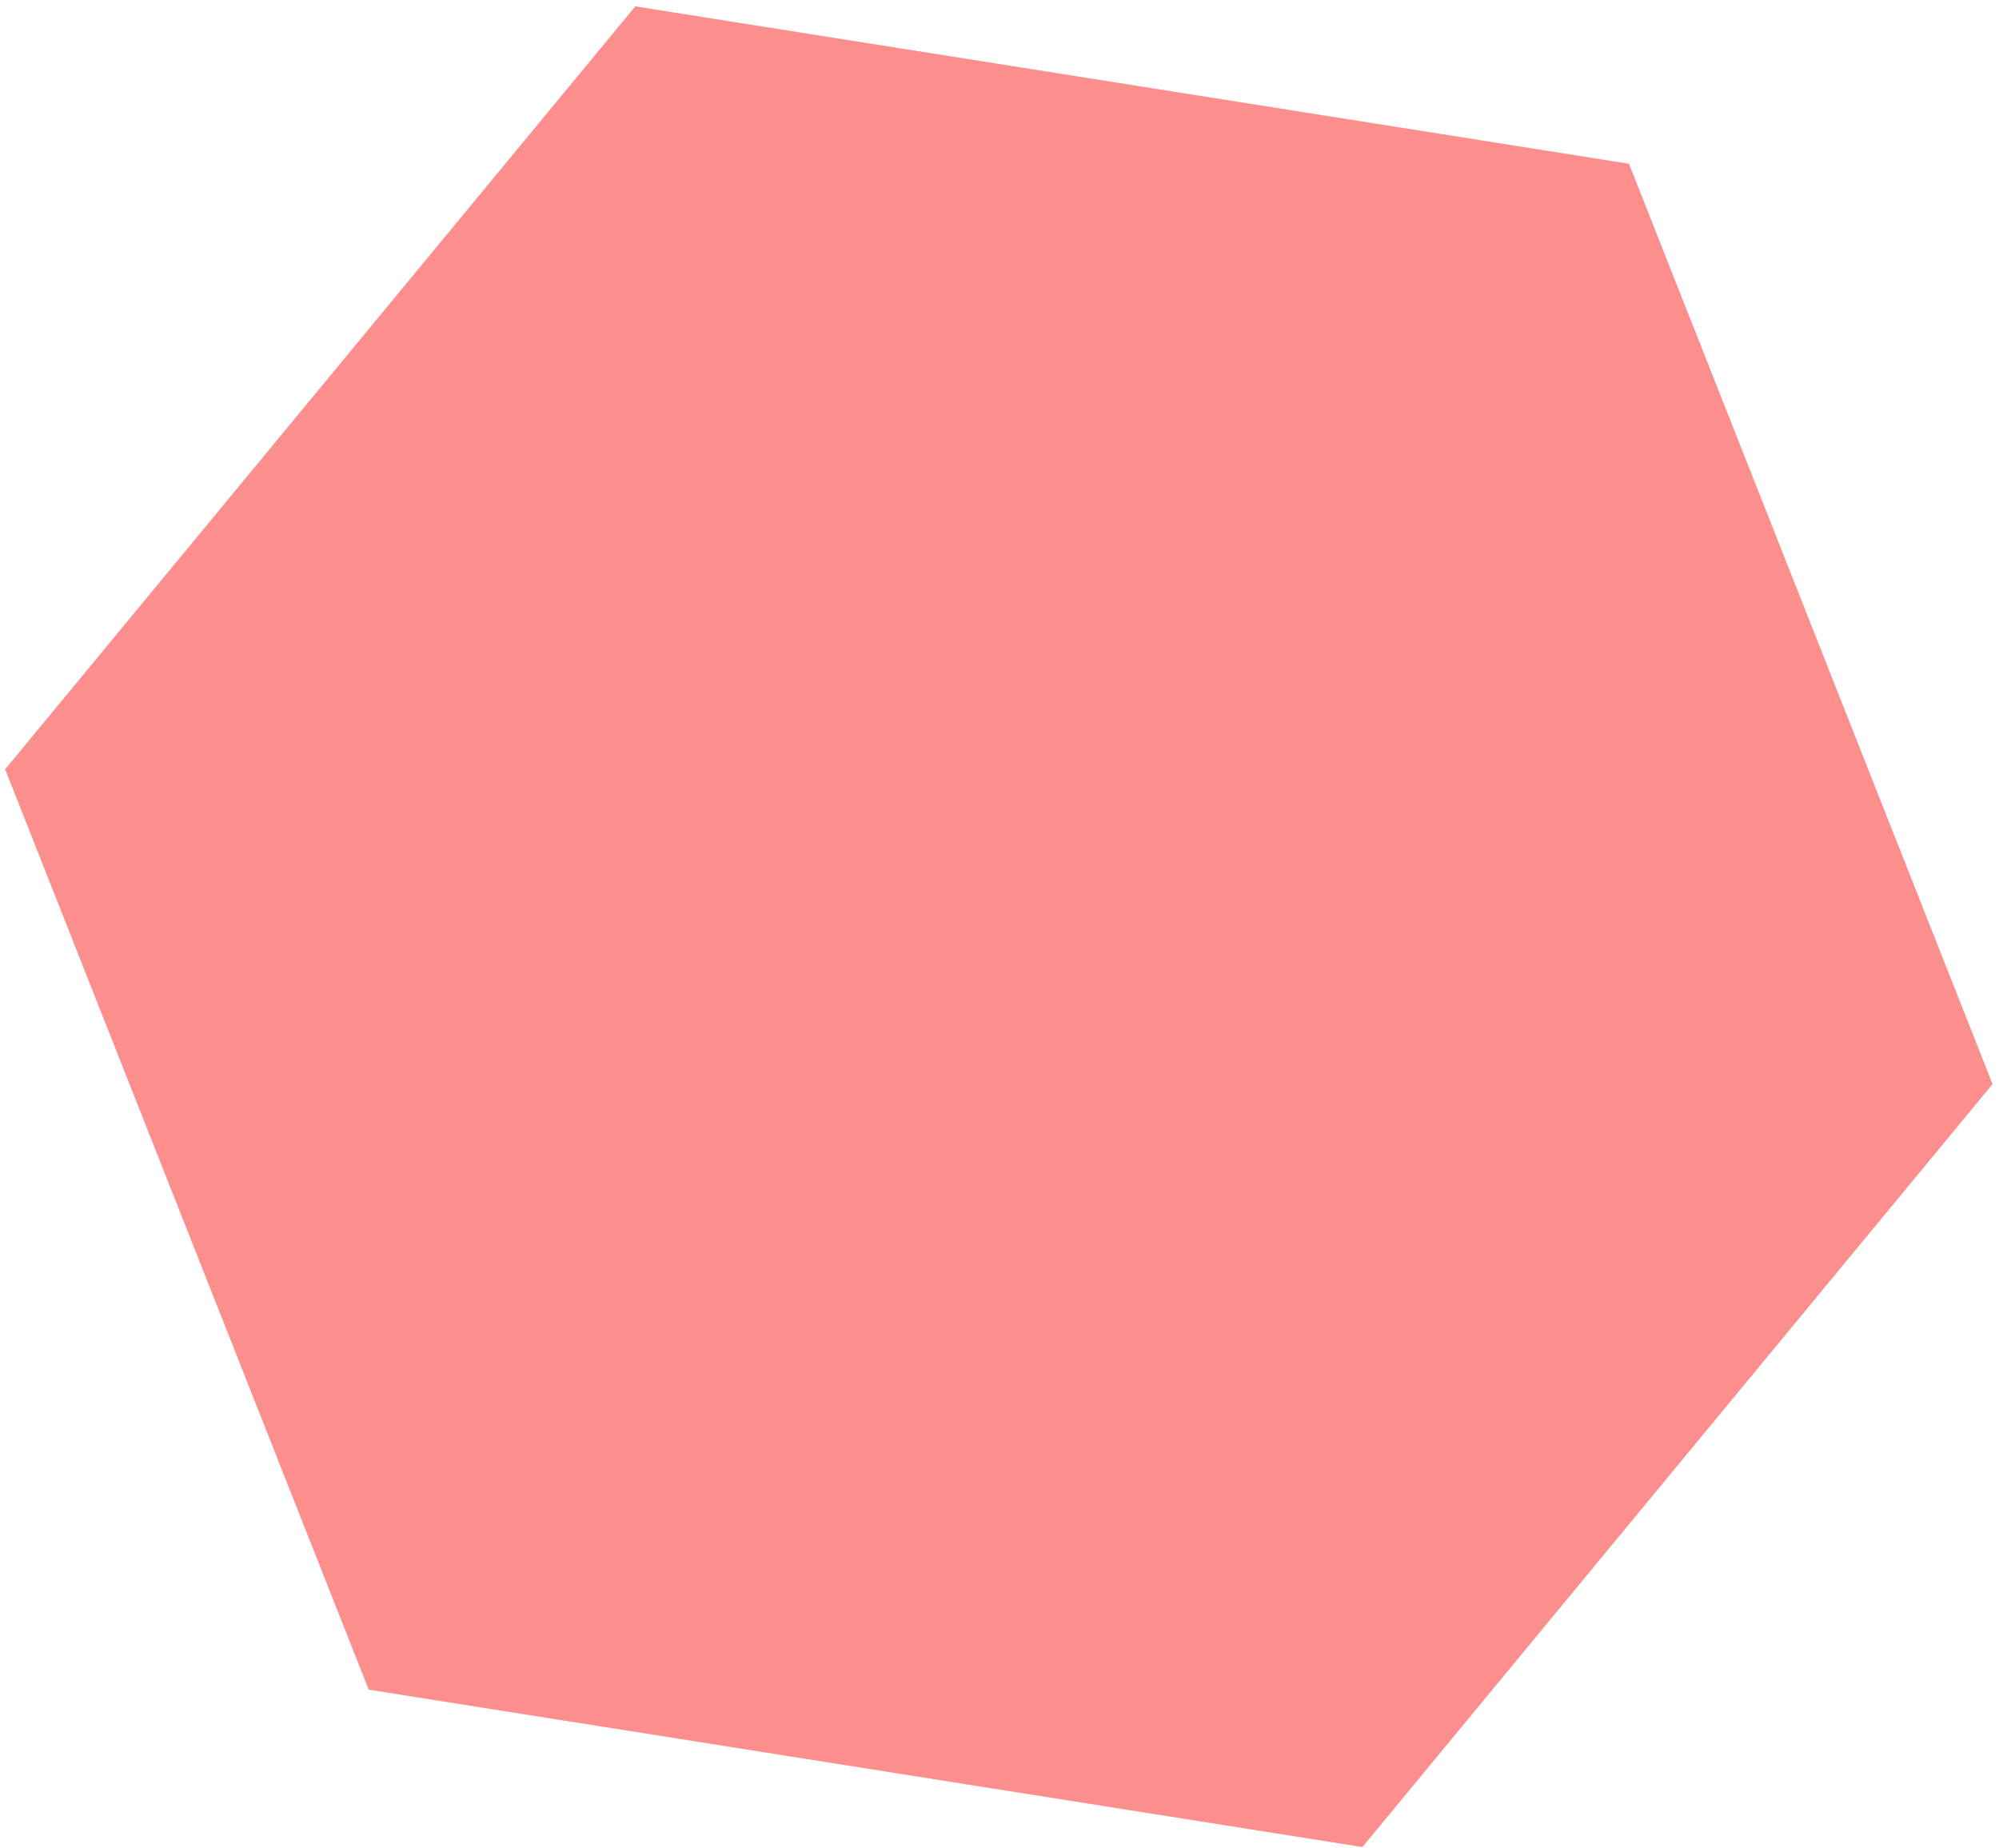
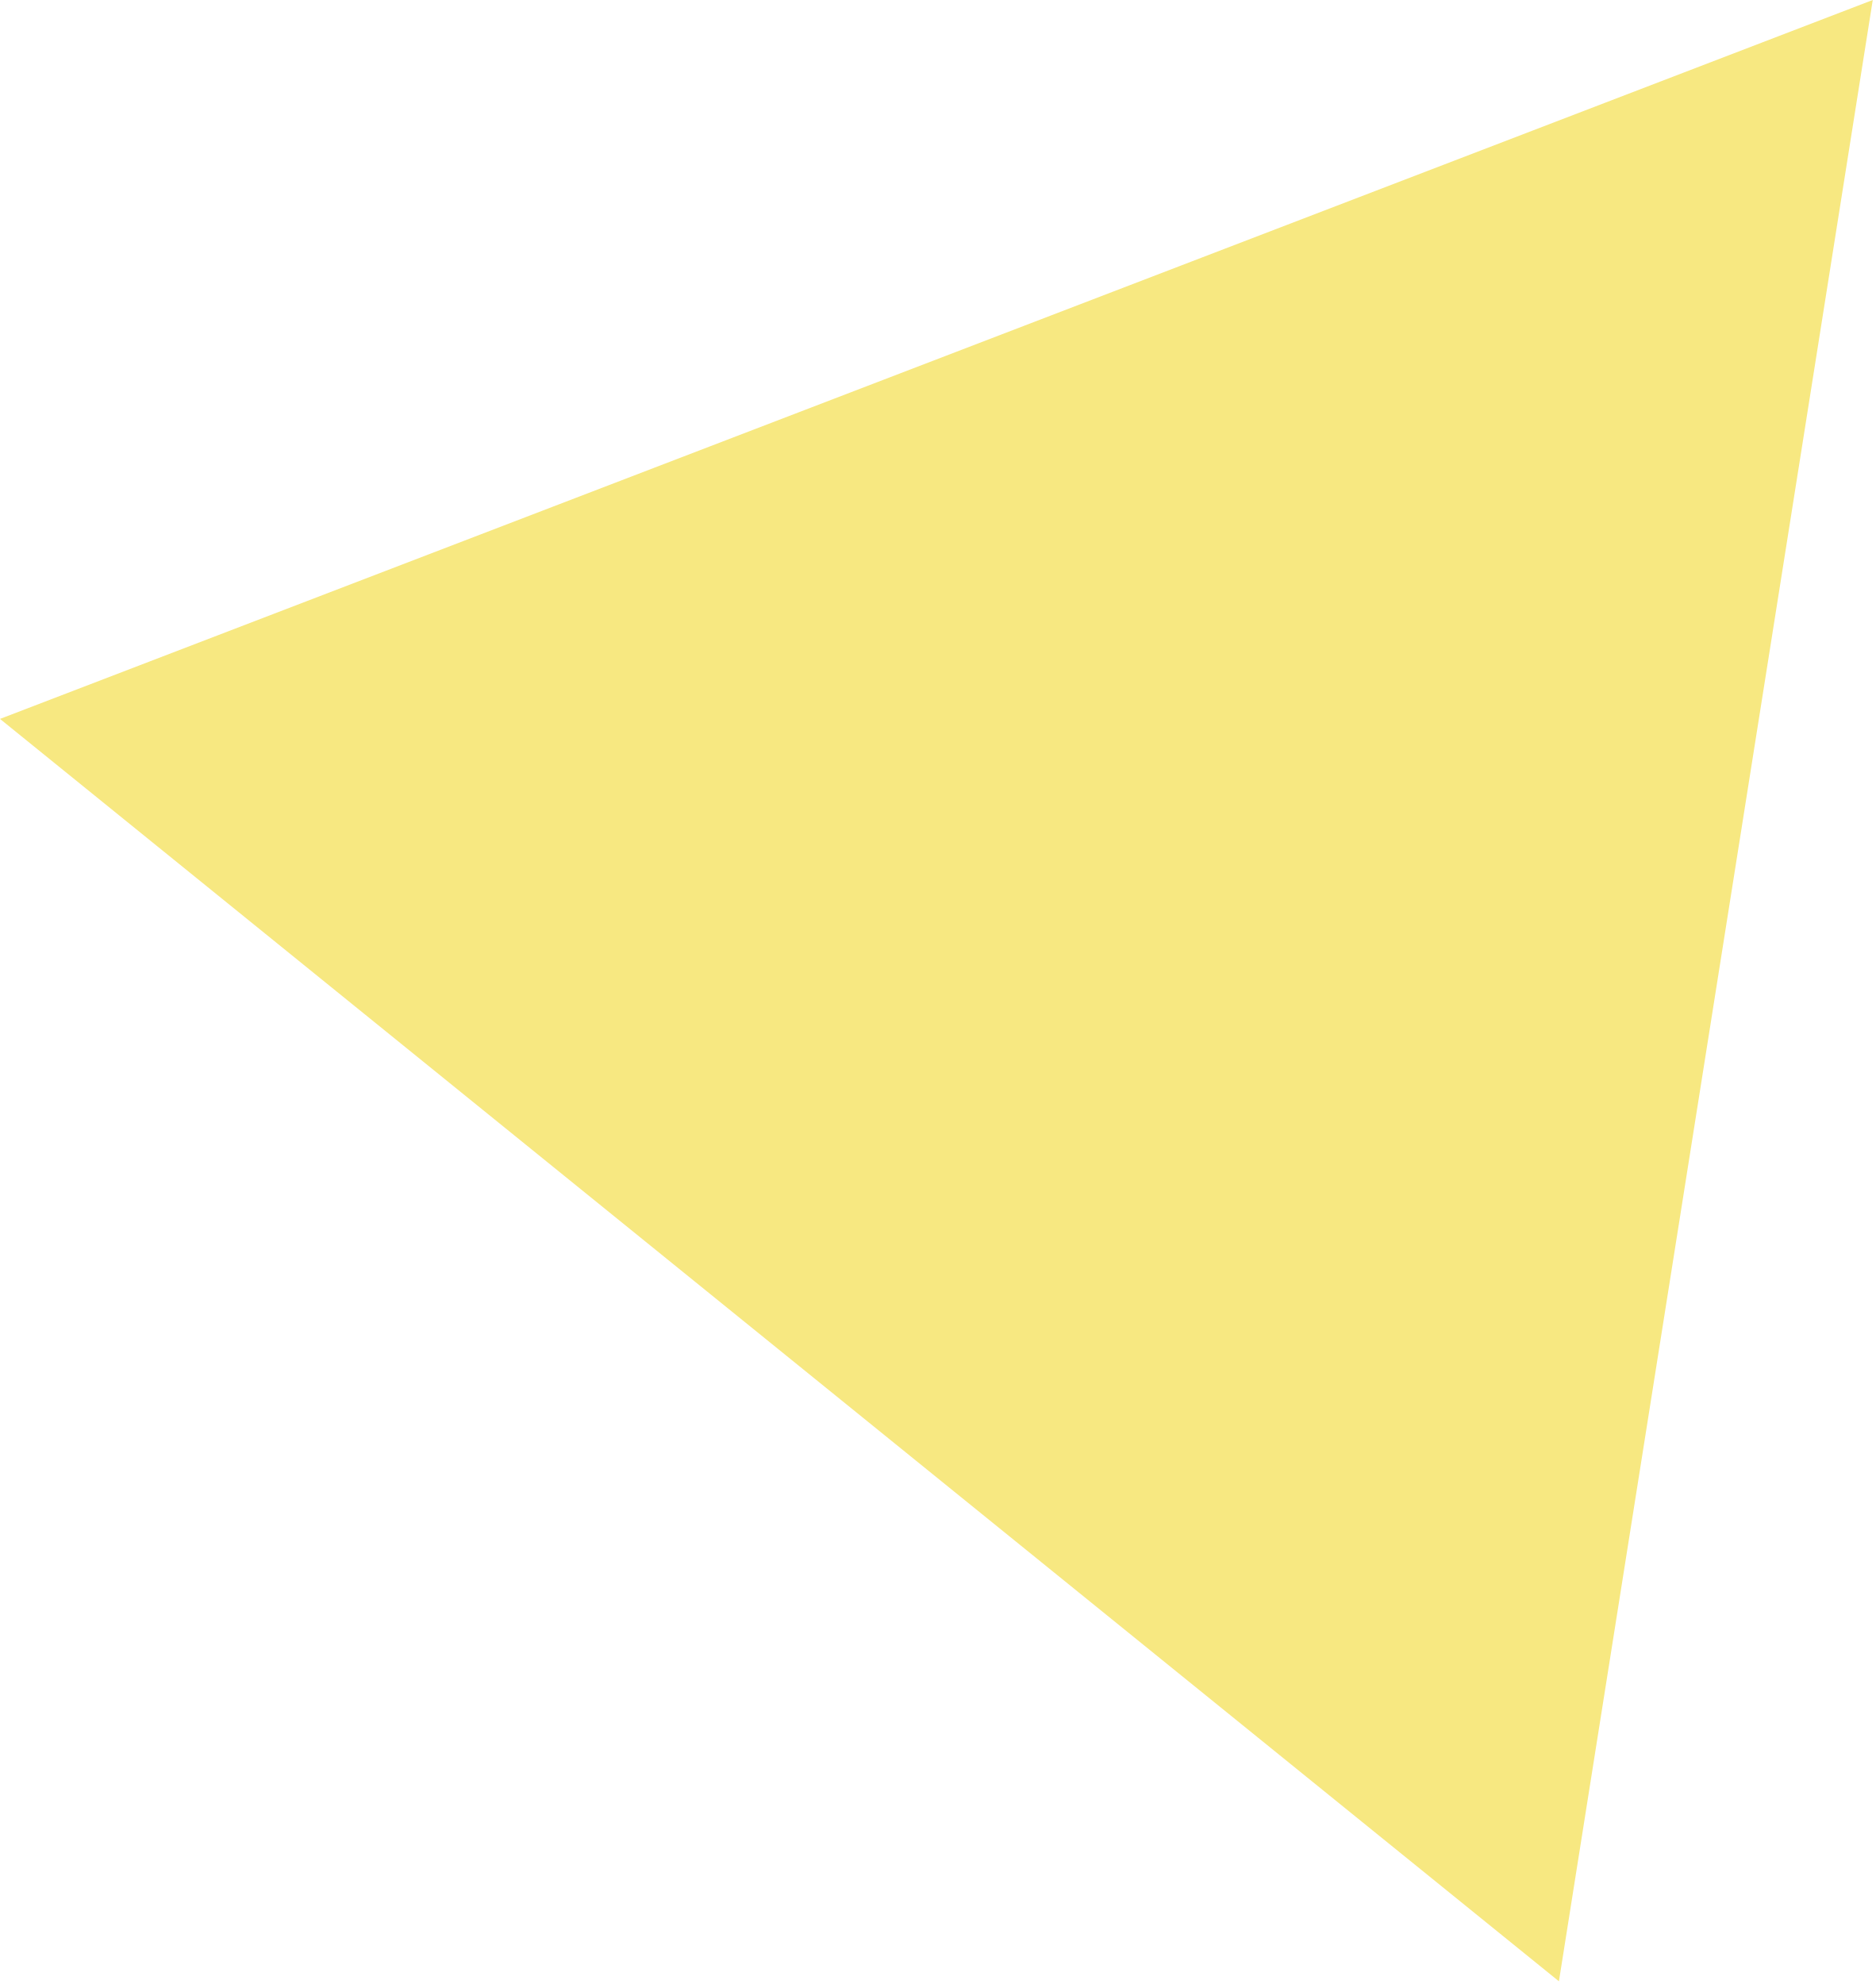
- <svg xmlns="http://www.w3.org/2000/svg" width="304" height="281" viewBox="0 0 304 281" fill="none">
-   <path d="M56.071 256.939L0.781 116.986L96.612 0.968L247.731 24.902L303.021 164.856L207.19 280.874L56.071 256.939Z" fill="#FC8F8D" />
+ <svg xmlns="http://www.w3.org/2000/svg" width="190" height="201" viewBox="0 0 190 201" fill="none">
+   <path d="M157.941 200.726L0 72.833L189.737 -3.94251e-06L157.941 200.726Z" fill="#F7E881" />
</svg>
